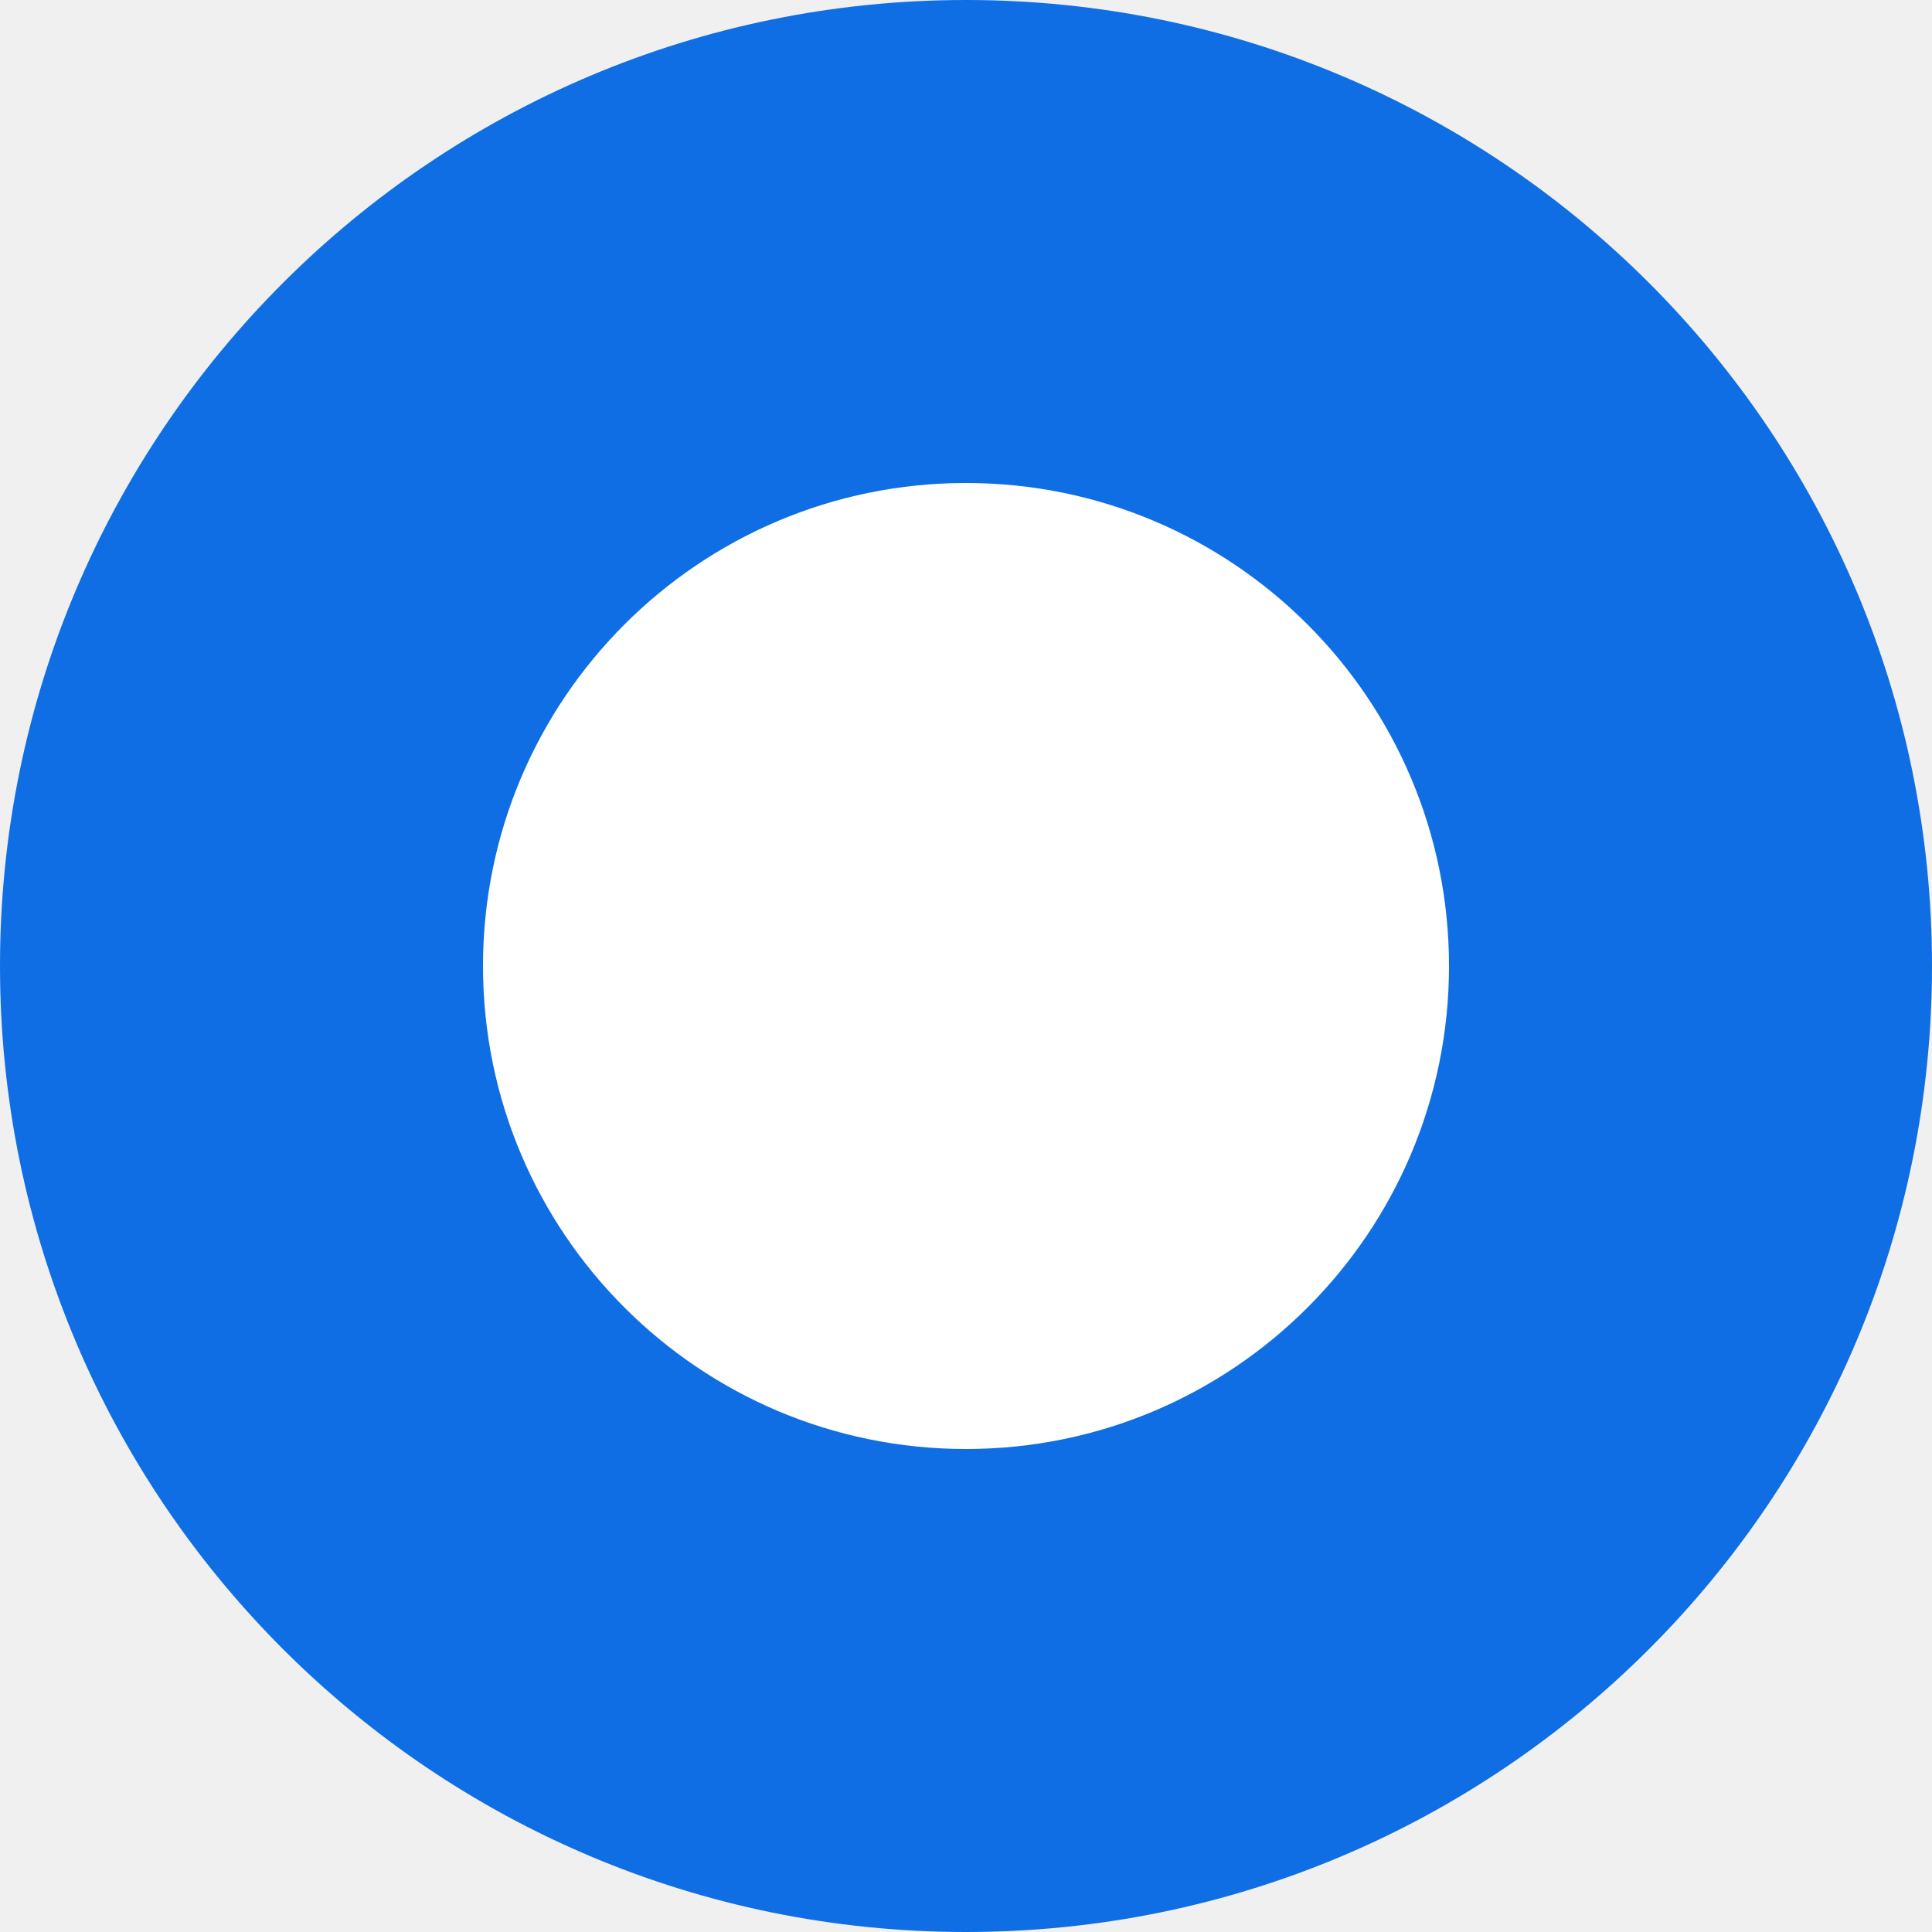
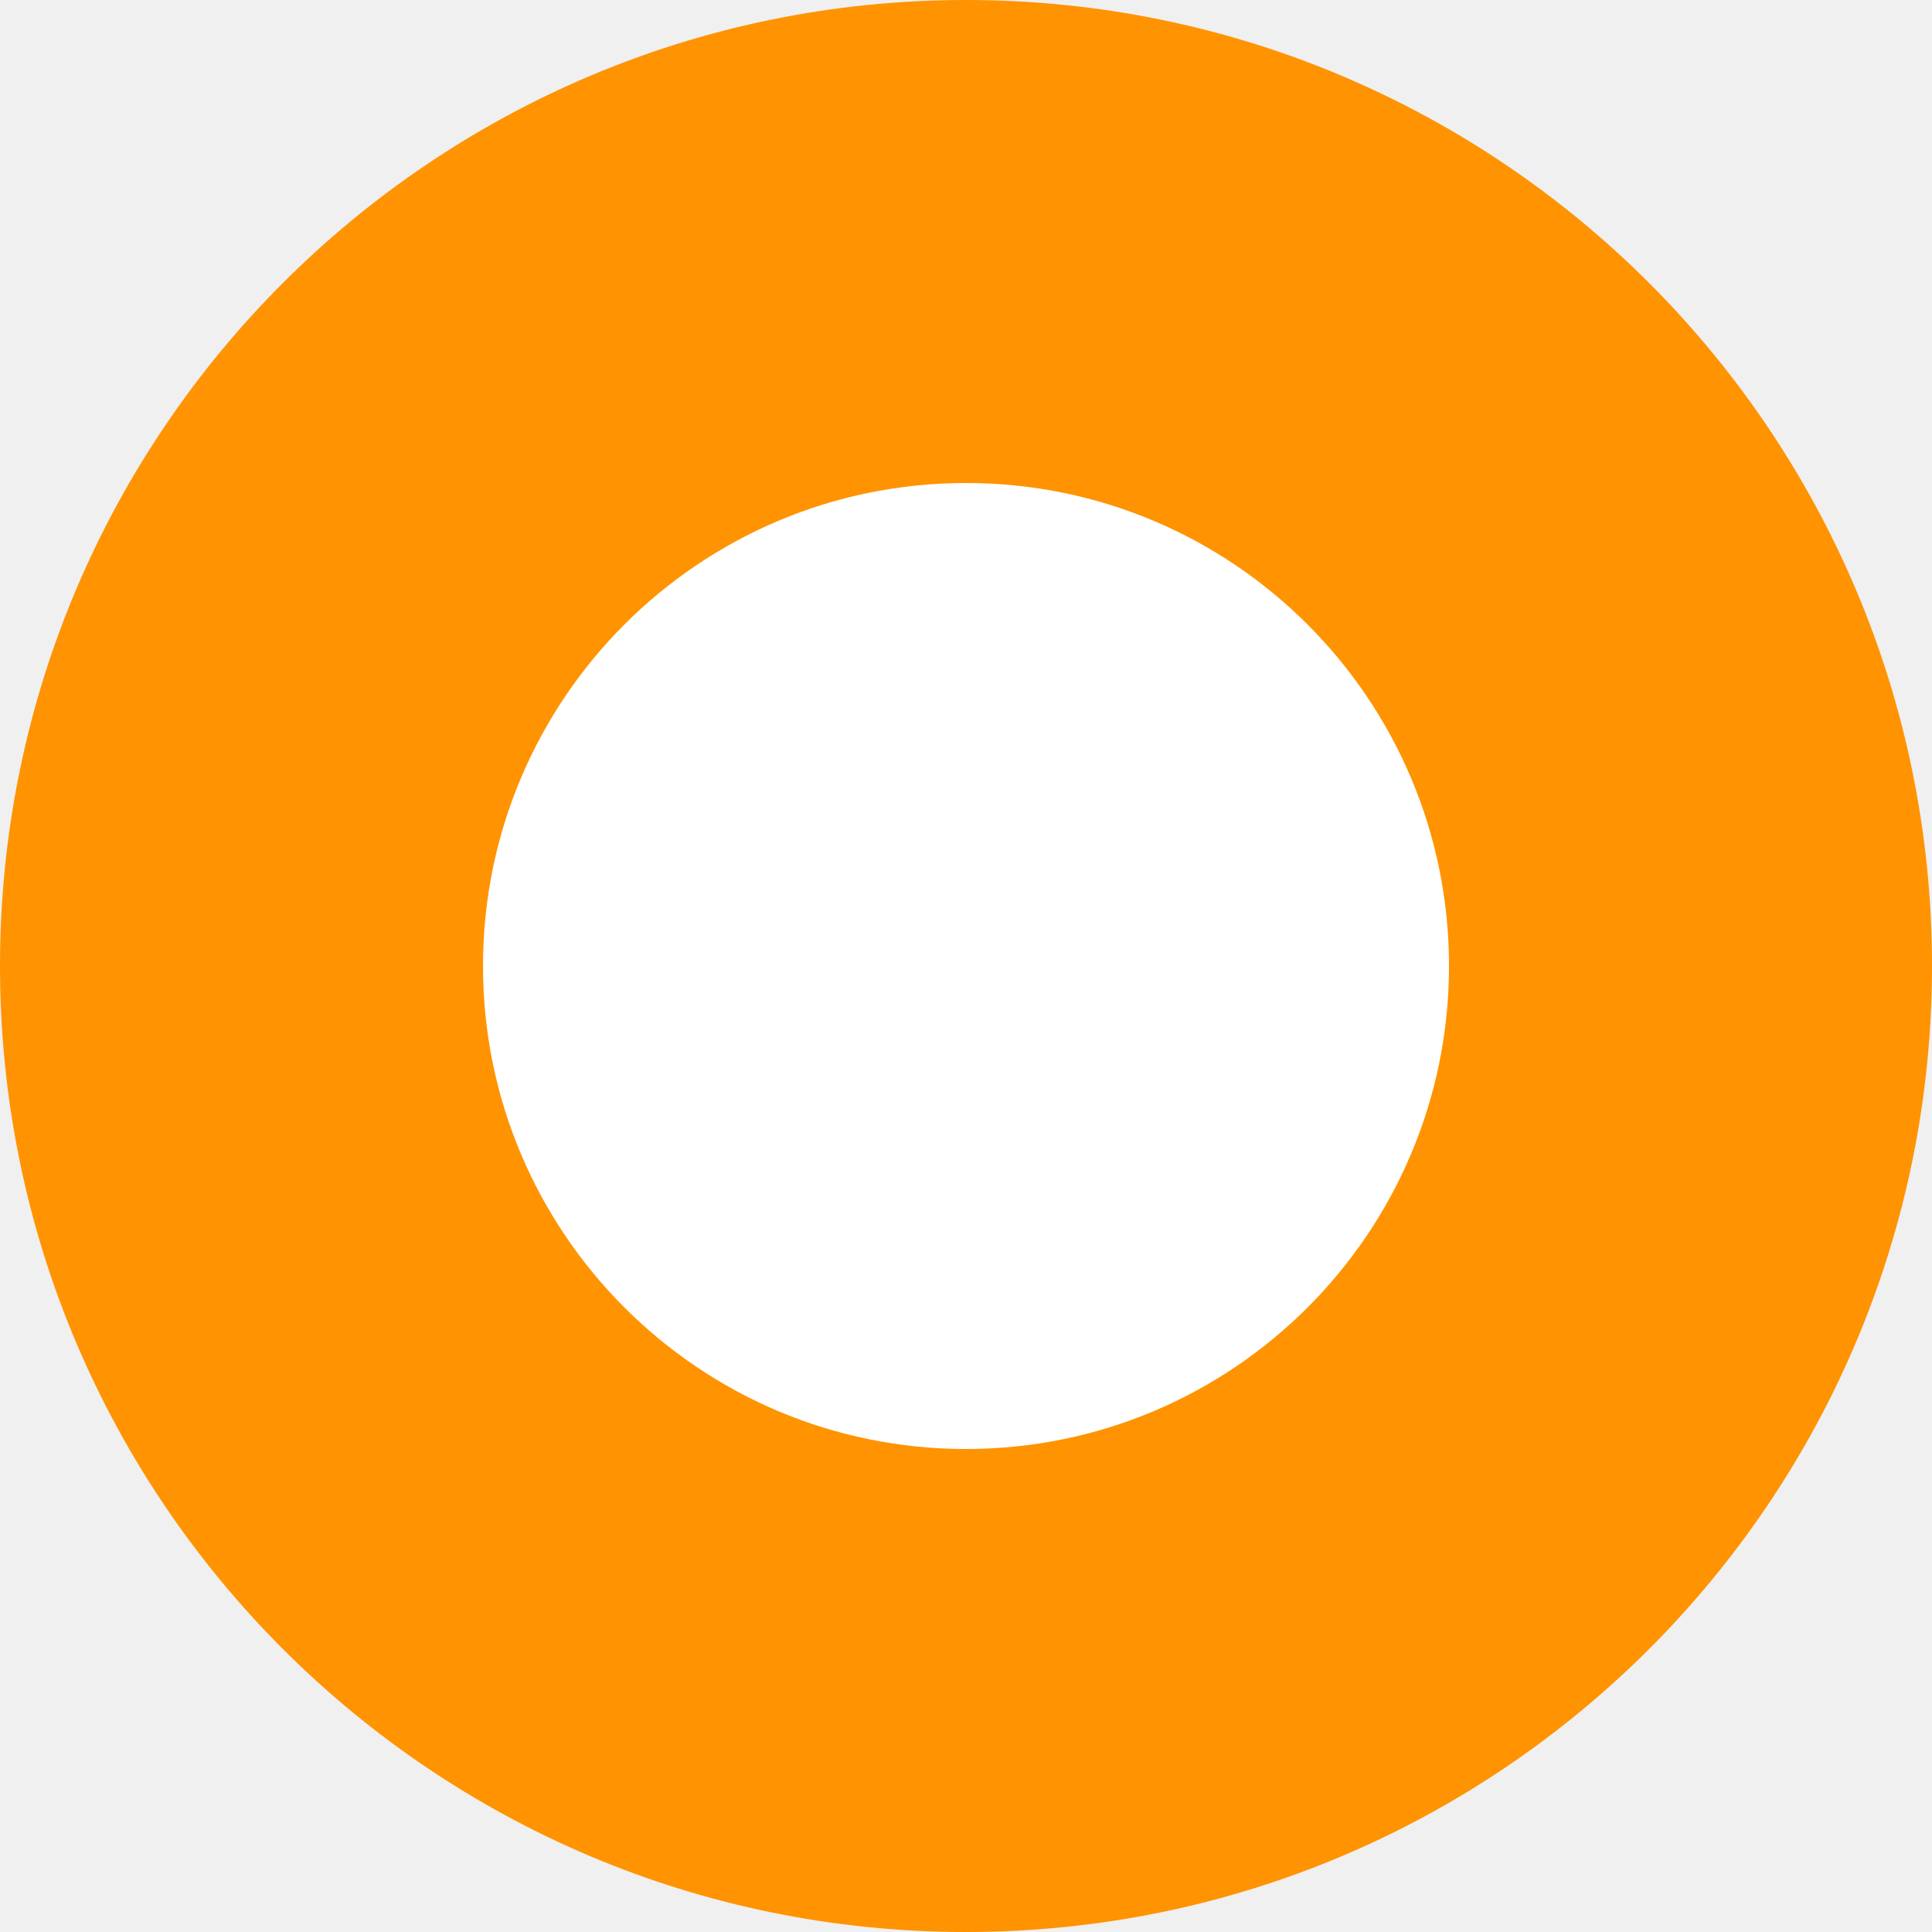
<svg xmlns="http://www.w3.org/2000/svg" width="16" height="16" viewBox="0 0 16 16" id="svg4140" version="1.1">
  <defs id="defs4142" />
  <g id="layer1" transform="translate(0,-1036.362)">
-     <rect style="fill:#0f6ee3;fill-opacity:1;stroke-width:0.804;stroke:none" id="rect1194" width="16" height="16" x="0" y="1036.362" ry="8" />
+     <rect style="fill:#ff9301;fill-opacity:1;stroke-width:0.804;stroke:none" id="rect1194" width="16" height="16" x="0" y="1036.362" ry="8" />
    <circle style="fill:#ffffff;fill-opacity:1;stroke:none;stroke-width:1;stroke-linecap:round;stroke-linejoin:round;stroke-miterlimit:4;stroke-dasharray:none;stroke-opacity:1" id="path4741" cx="8" cy="1044.362" r="4" />
  </g>
</svg>
